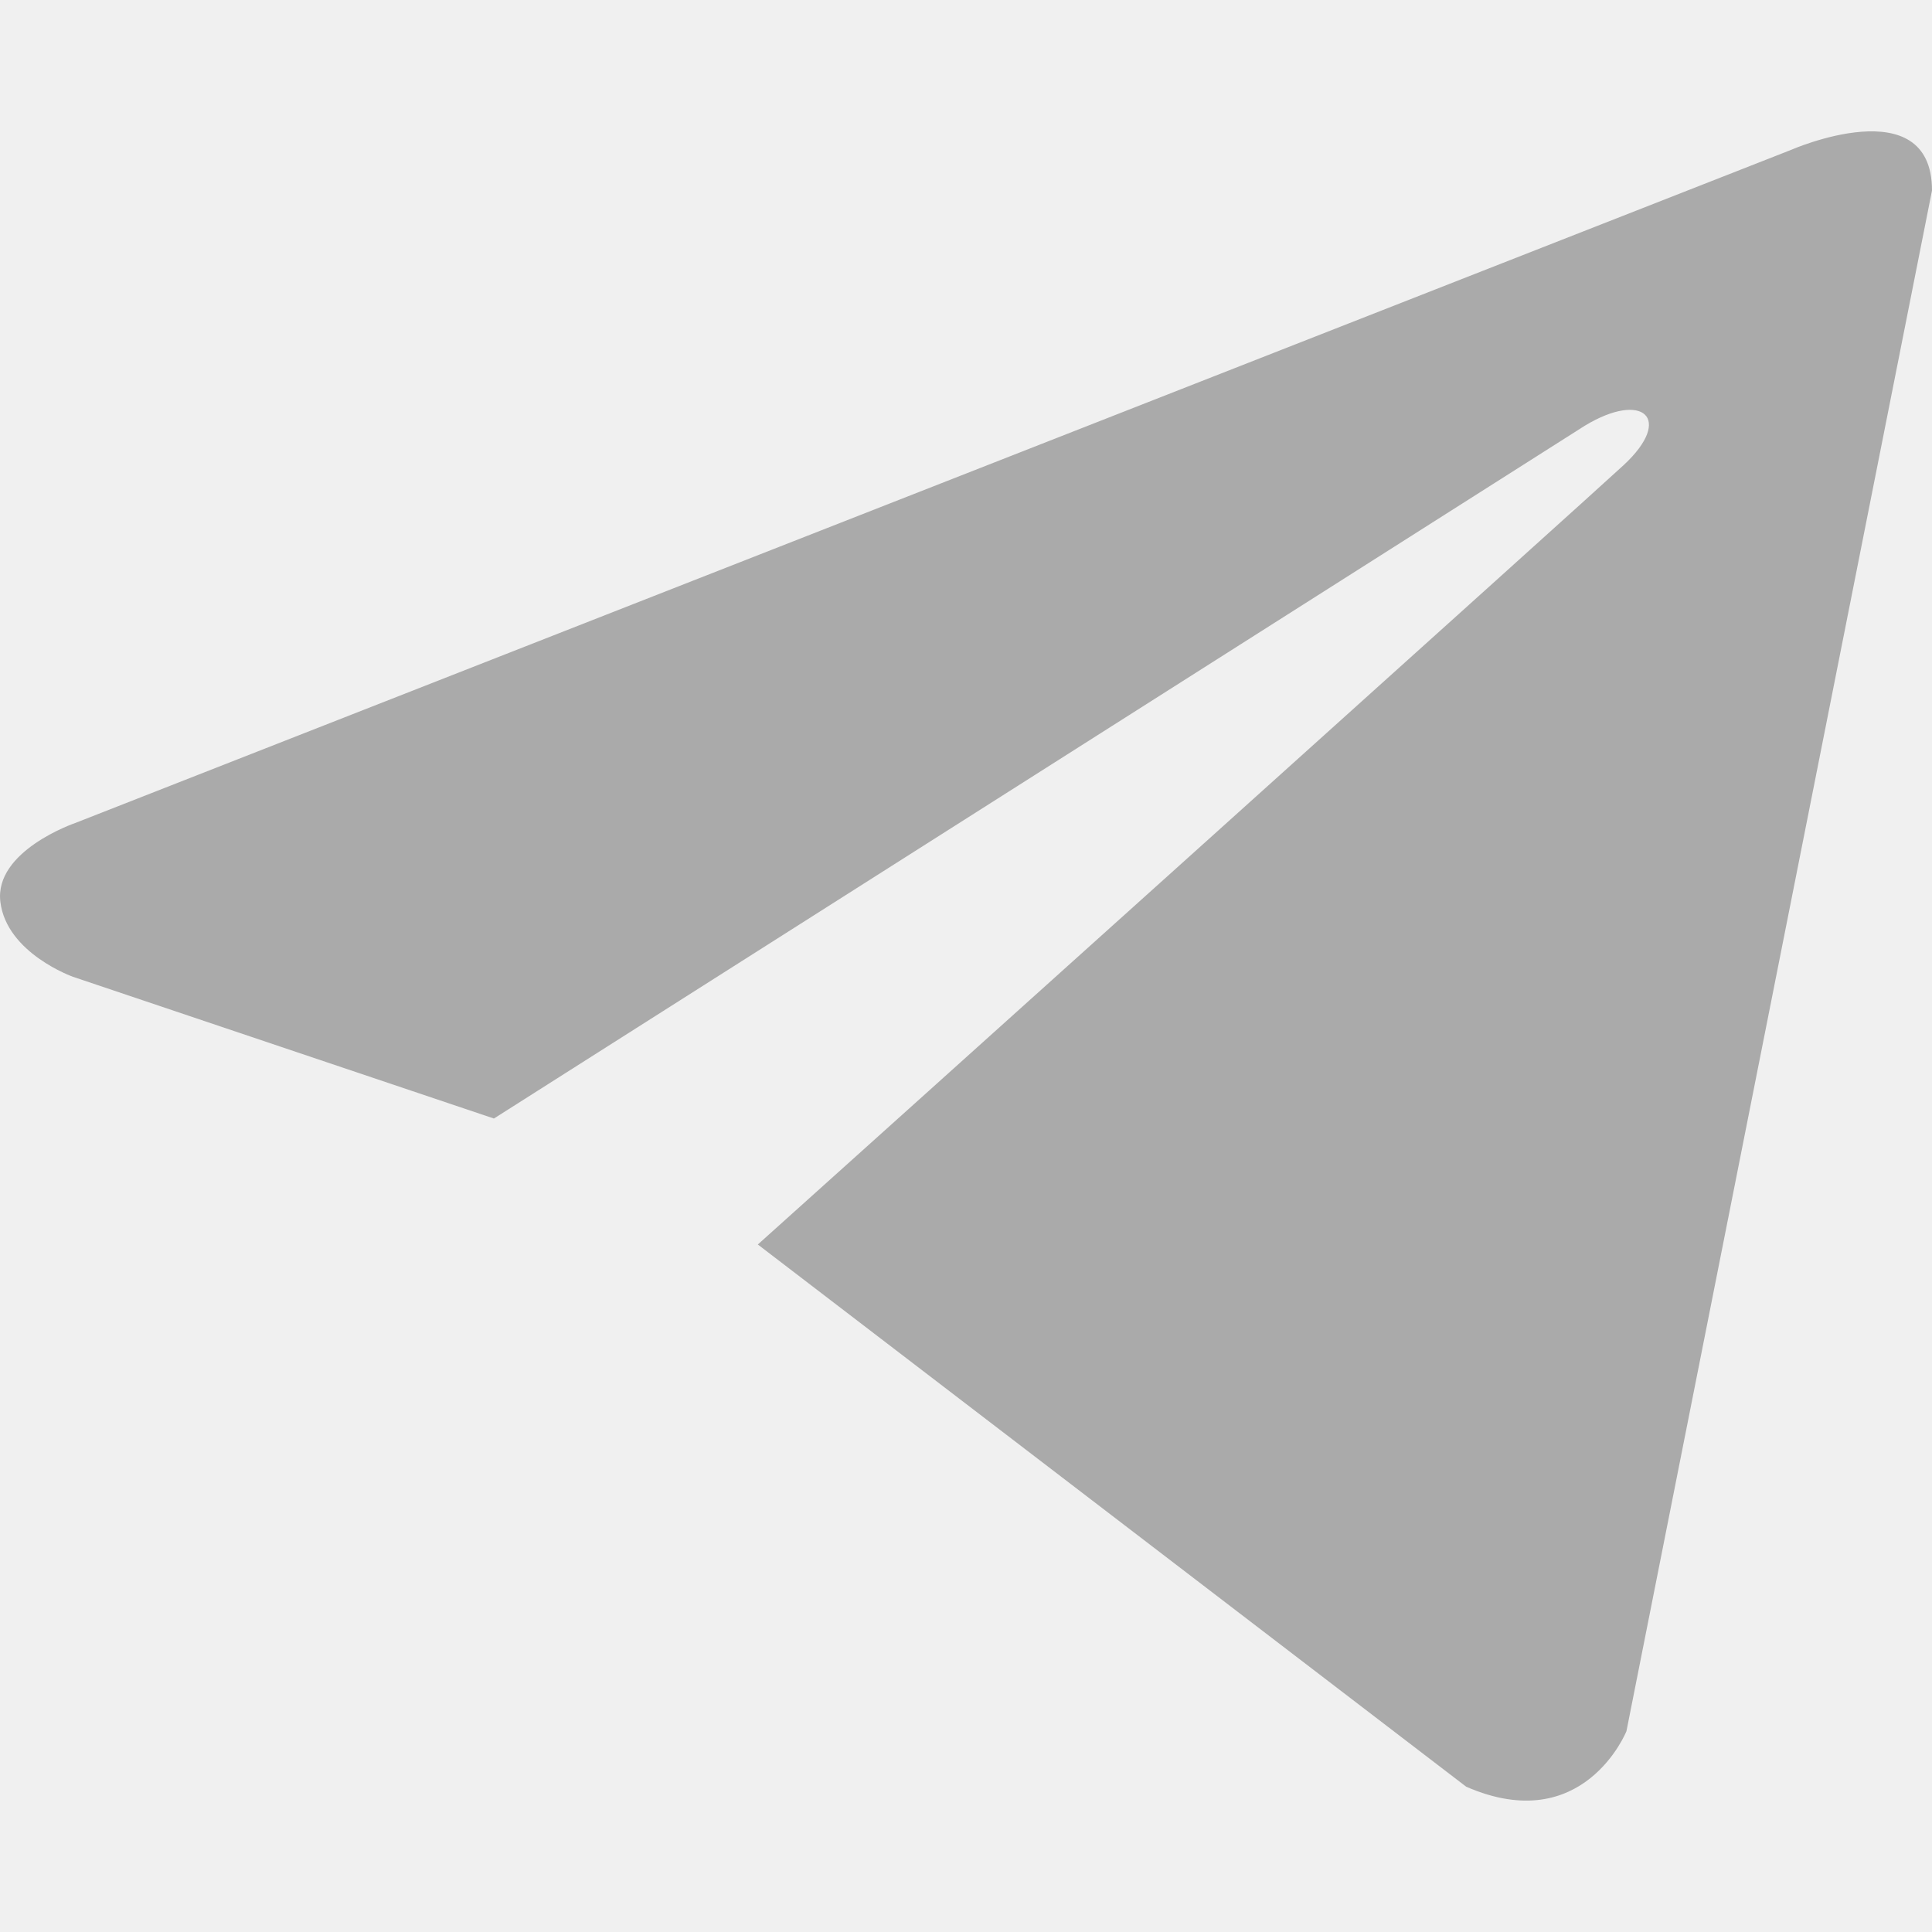
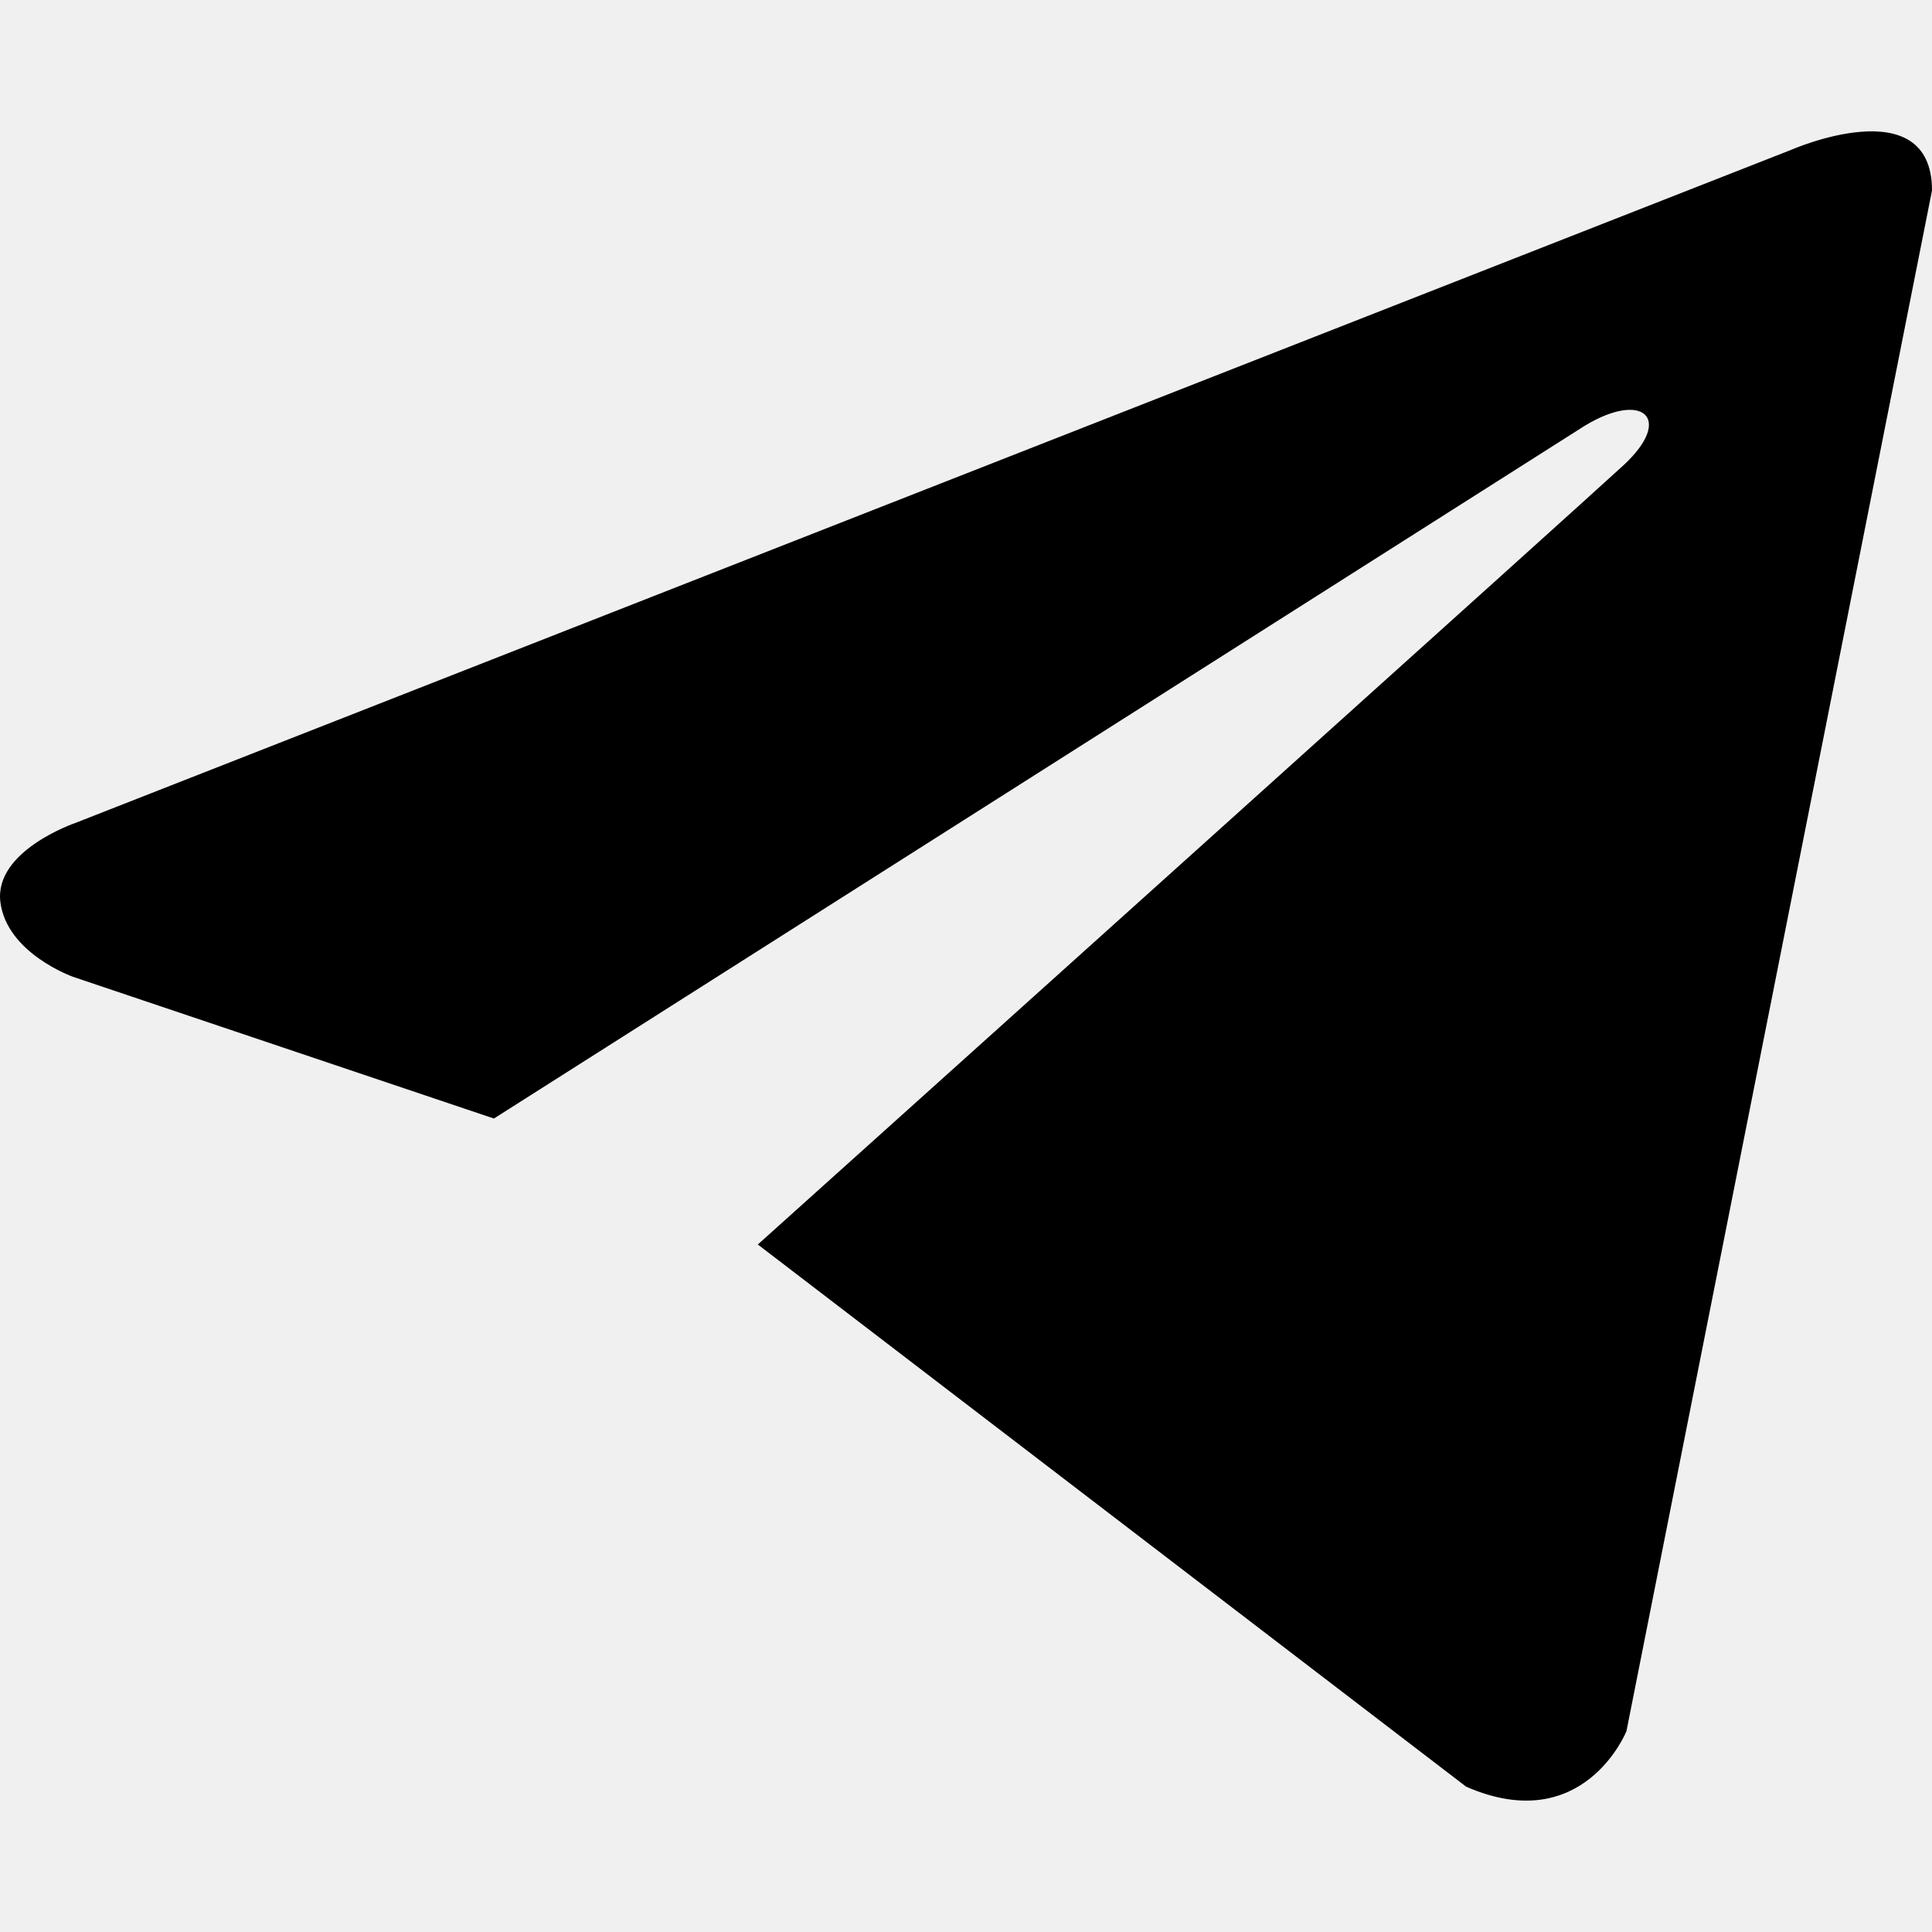
<svg xmlns="http://www.w3.org/2000/svg" width="20" height="20" viewBox="0 0 20 20" fill="none">
  <g clip-path="url(#clip0_1158_3406)">
-     <path d="M20 1.972L16.837 17.921C16.837 17.921 16.394 19.026 15.178 18.496L7.845 12.883C8.831 11.998 16.476 5.124 16.811 4.812C17.328 4.33 17.007 4.043 16.406 4.407L5.113 11.579L0.756 10.112C0.756 10.112 0.07 9.869 0.004 9.338C-0.063 8.807 0.778 8.52 0.778 8.52L18.54 1.552C18.54 1.552 20 0.91 20 1.972Z" fill="#AAAAAA" />
+     <path d="M20 1.972L16.837 17.921C16.837 17.921 16.394 19.026 15.178 18.496L7.845 12.883C8.831 11.998 16.476 5.124 16.811 4.812C17.328 4.33 17.007 4.043 16.406 4.407L5.113 11.579L0.756 10.112C0.756 10.112 0.07 9.869 0.004 9.338C-0.063 8.807 0.778 8.52 0.778 8.52L18.54 1.552C18.54 1.552 20 0.91 20 1.972Z" fill="currentColor" />
  </g>
  <defs>
    <clipPath id="clip0_1158_3406">
      <rect width="20" height="20" fill="white" />
    </clipPath>
  </defs>
</svg>
